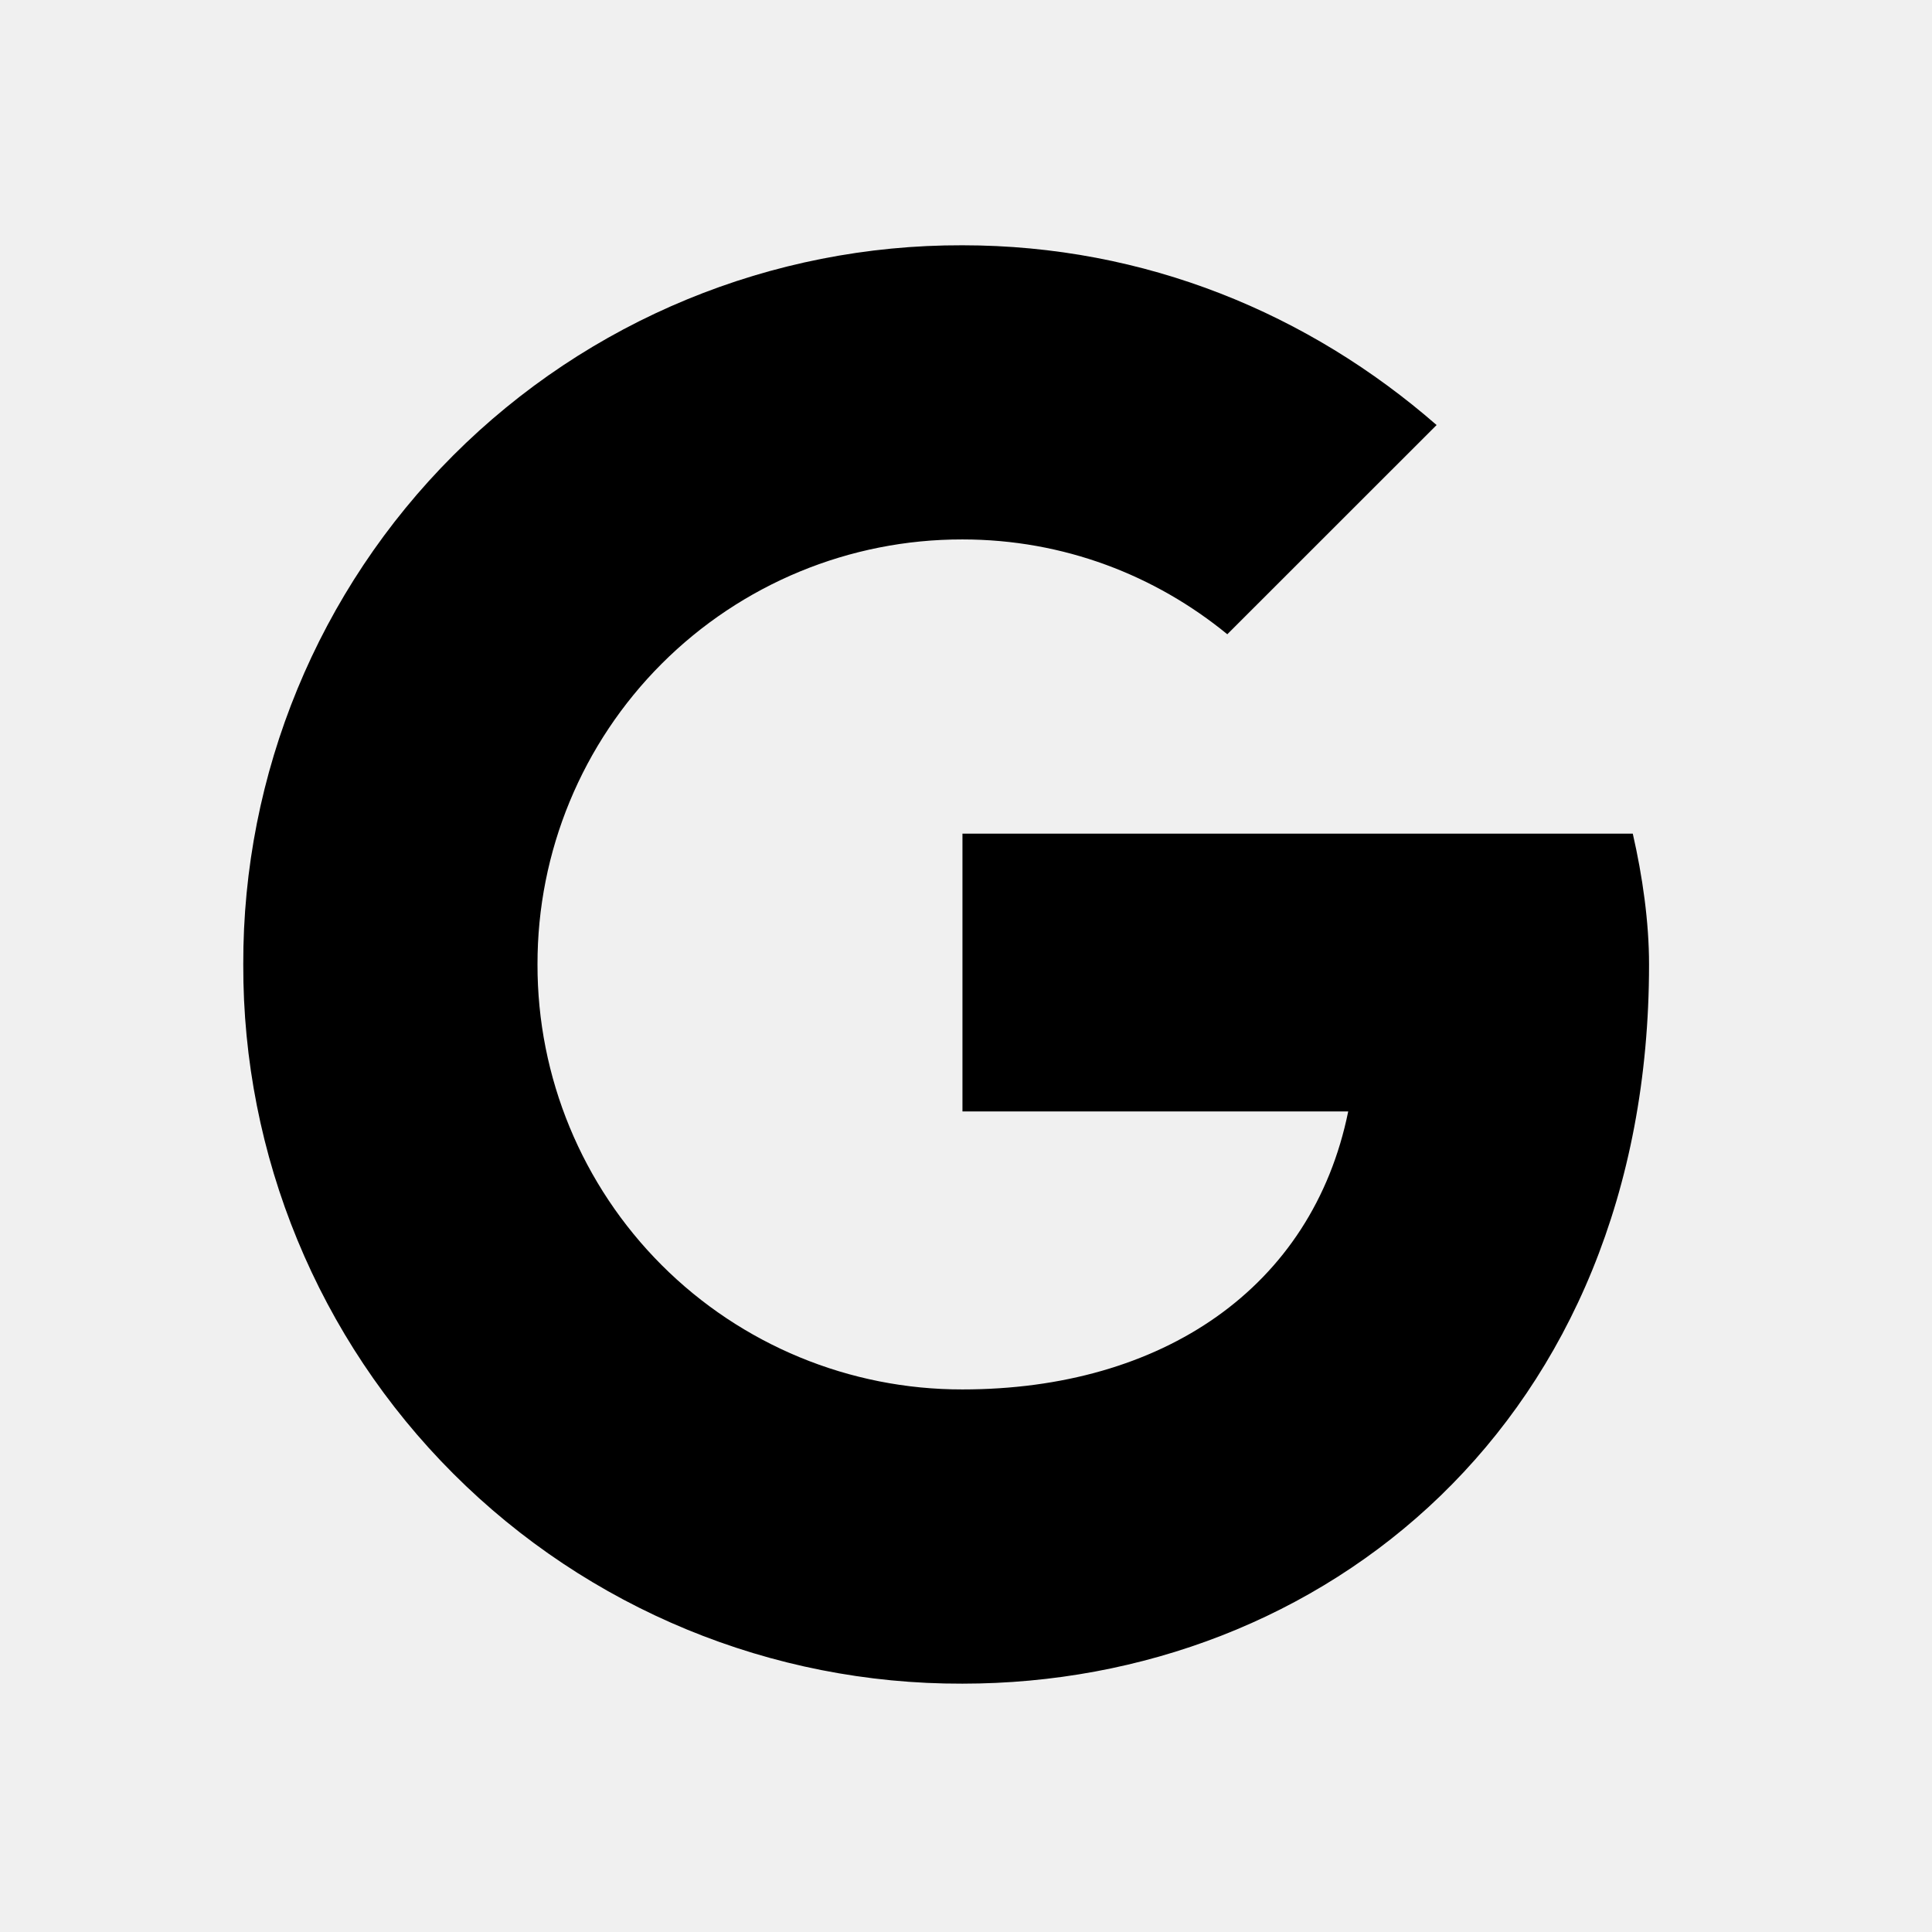
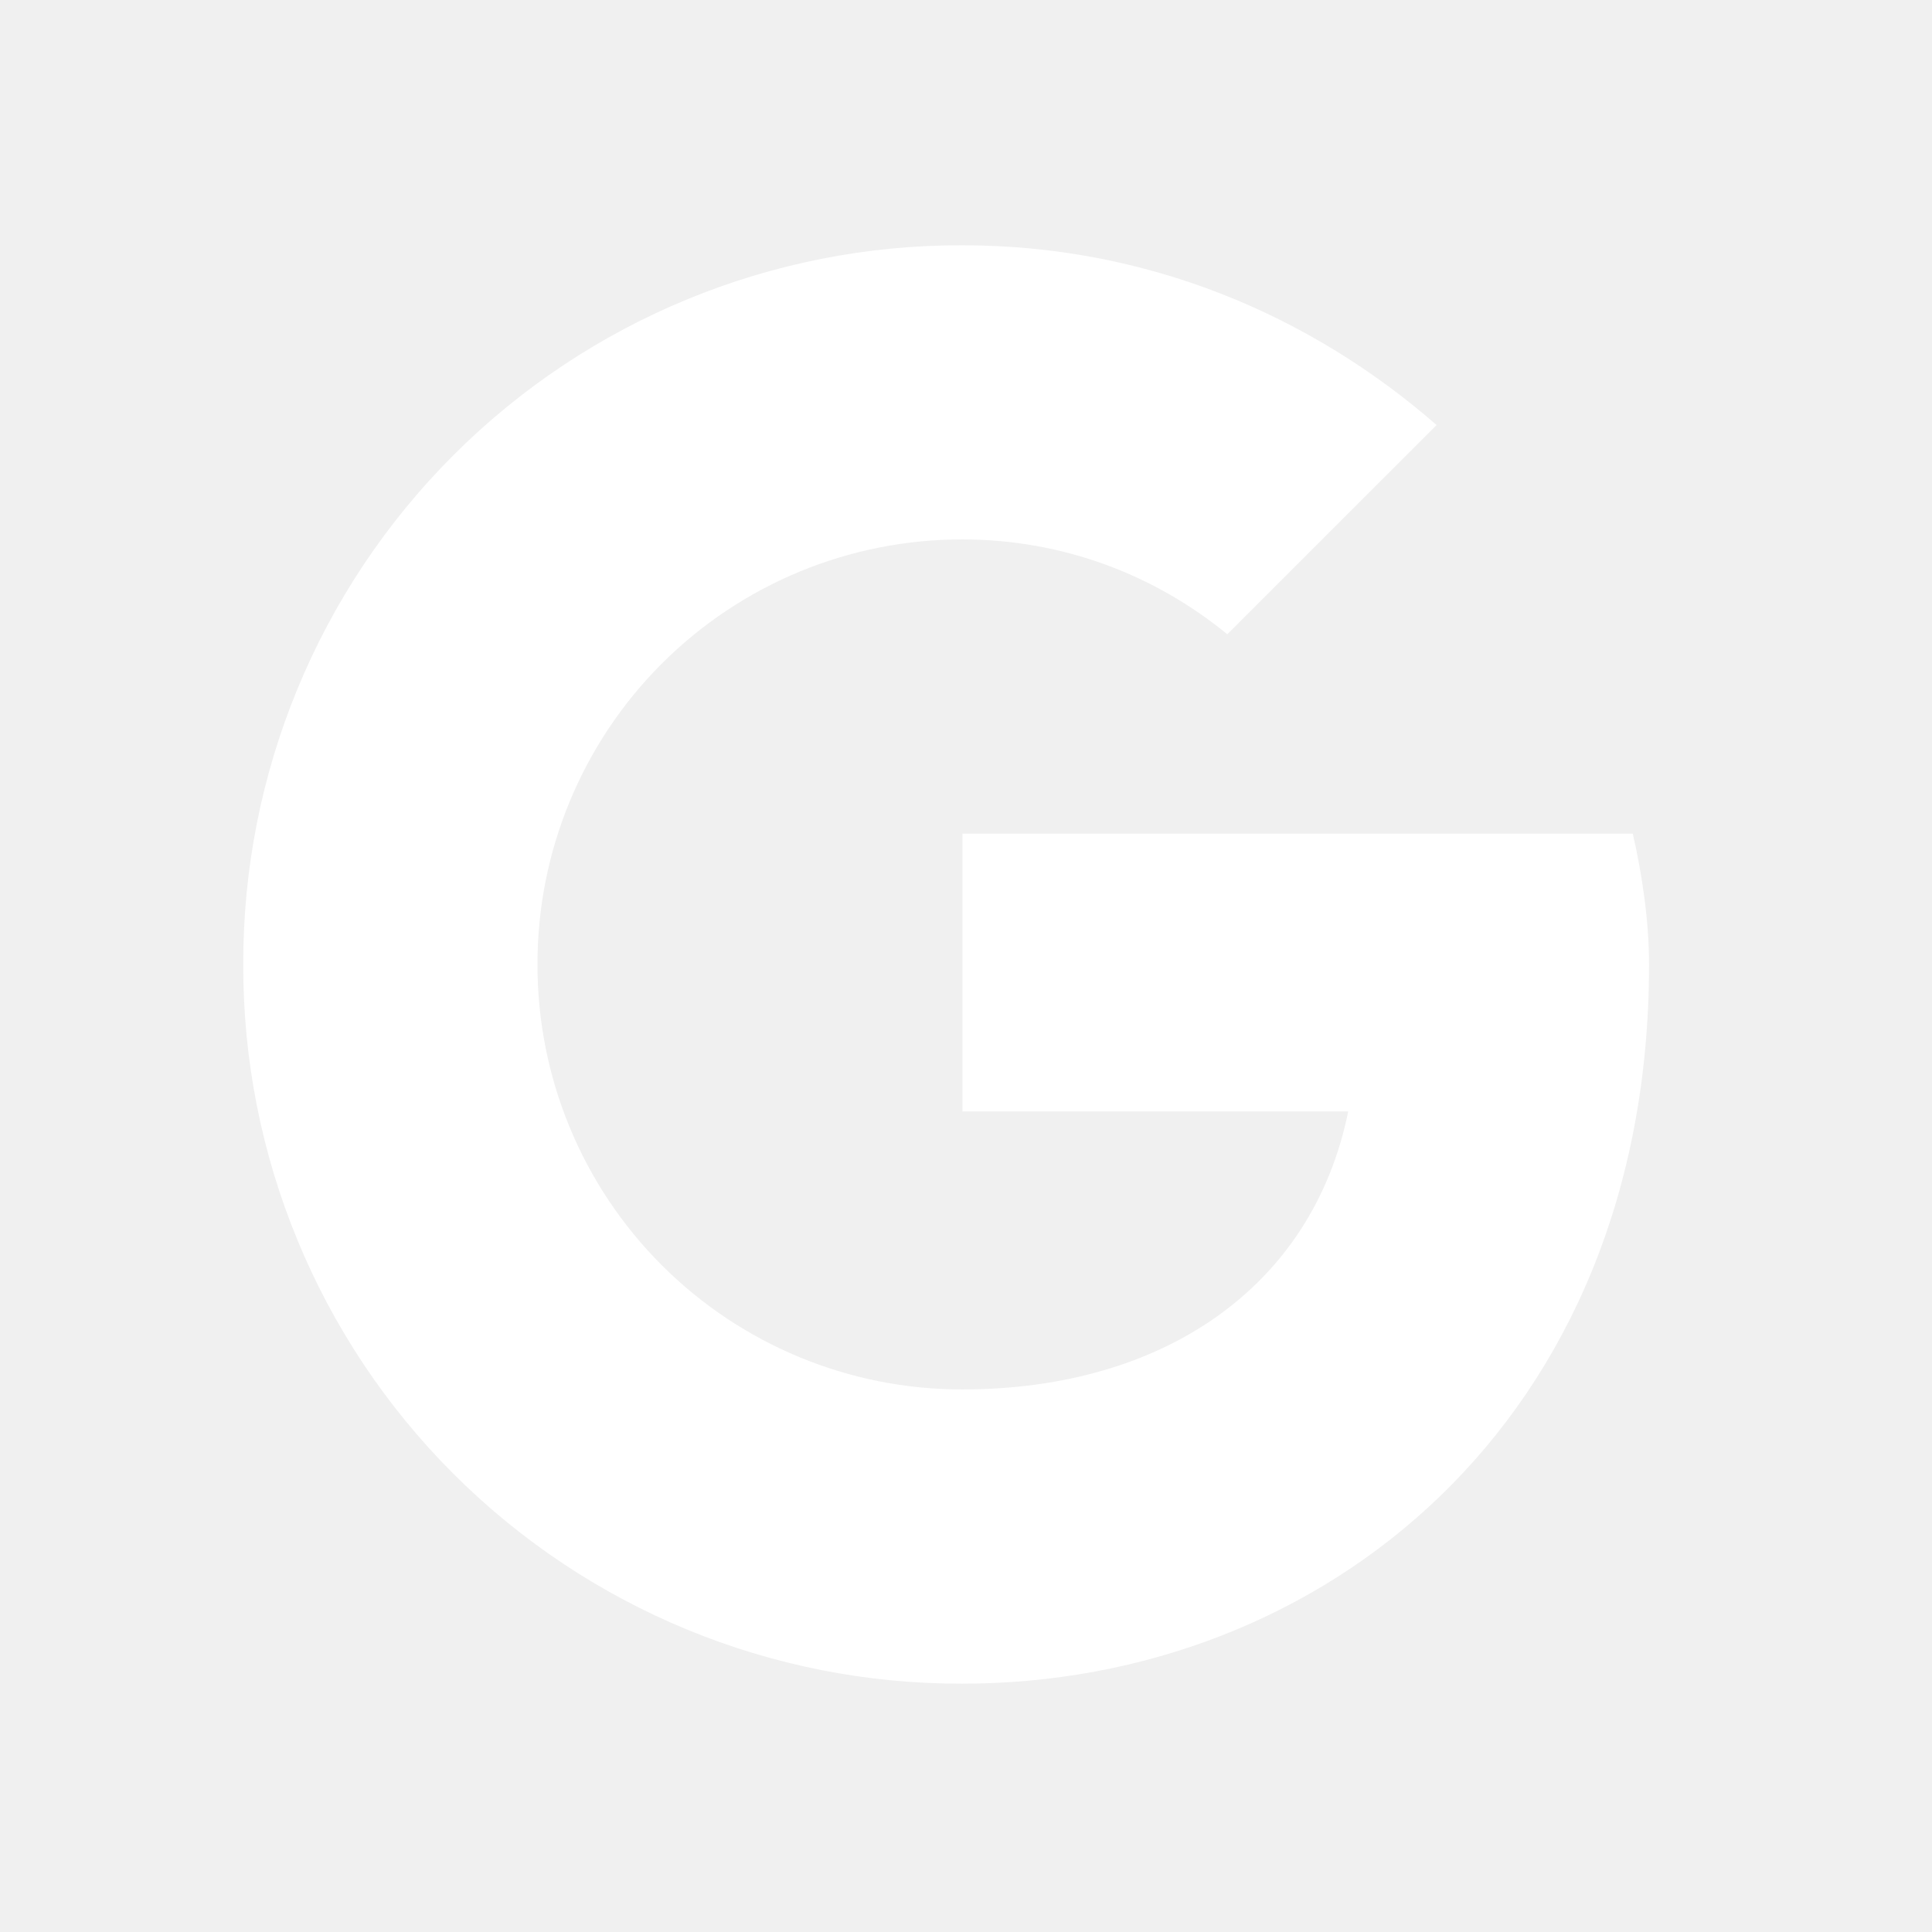
<svg xmlns="http://www.w3.org/2000/svg" width="24" height="24" viewBox="0 0 24 24">
-   <path d="M20.283 10.356h-8.327v3.451h4.792c-.446 2.193-2.313 3.453-4.792 3.453a5.27 5.27 0 0 1-5.279-5.28 5.27 5.27 0 0 1 5.279-5.279c1.259 0 2.397.447 3.29 1.178l2.6-2.599c-1.584-1.381-3.615-2.233-5.89-2.233a8.908 8.908 0 0 0-8.934 8.934 8.907 8.907 0 0 0 8.934 8.934c4.467 0 8.529-3.249 8.529-8.934 0-.528-.081-1.097-.202-1.625z" />
+   <path d="M20.283 10.356h-8.327v3.451h4.792c-.446 2.193-2.313 3.453-4.792 3.453a5.27 5.27 0 0 1-5.279-5.28 5.27 5.27 0 0 1 5.279-5.279c1.259 0 2.397.447 3.29 1.178l2.6-2.599c-1.584-1.381-3.615-2.233-5.89-2.233a8.908 8.908 0 0 0-8.934 8.934 8.907 8.907 0 0 0 8.934 8.934c4.467 0 8.529-3.249 8.529-8.934 0-.528-.081-1.097-.202-1.625z" fill="#ffffff" />
</svg>
